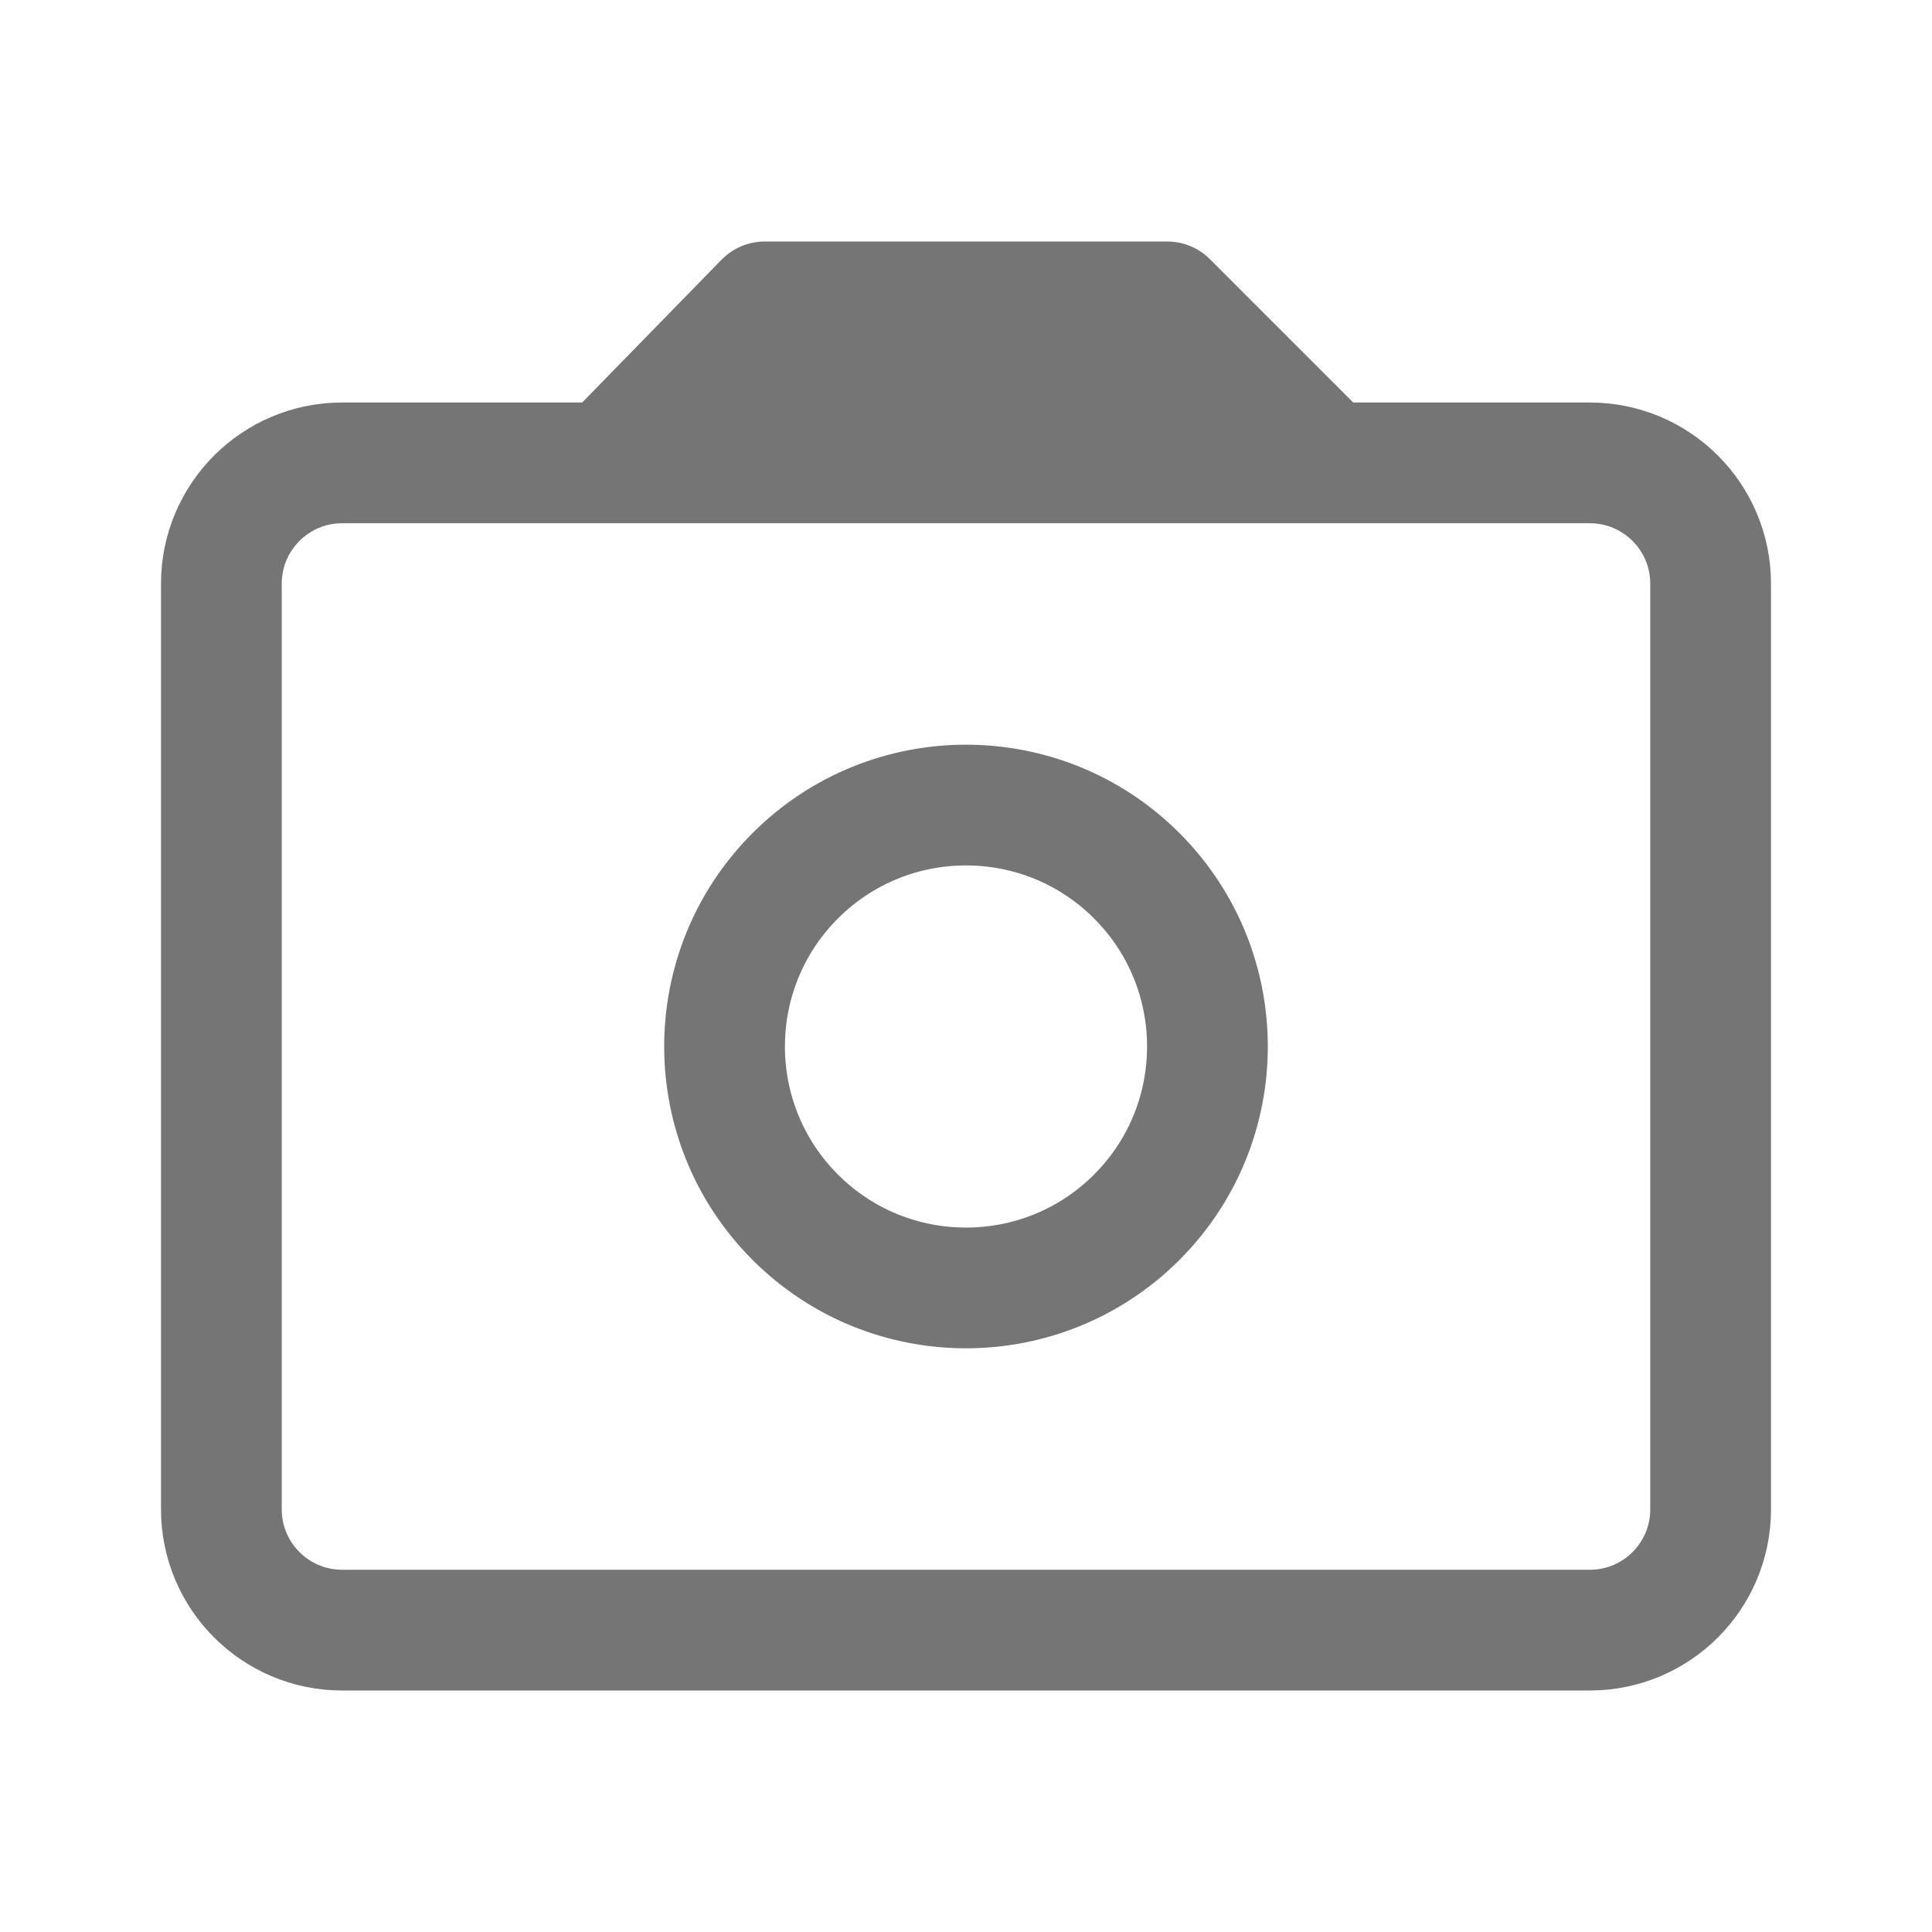
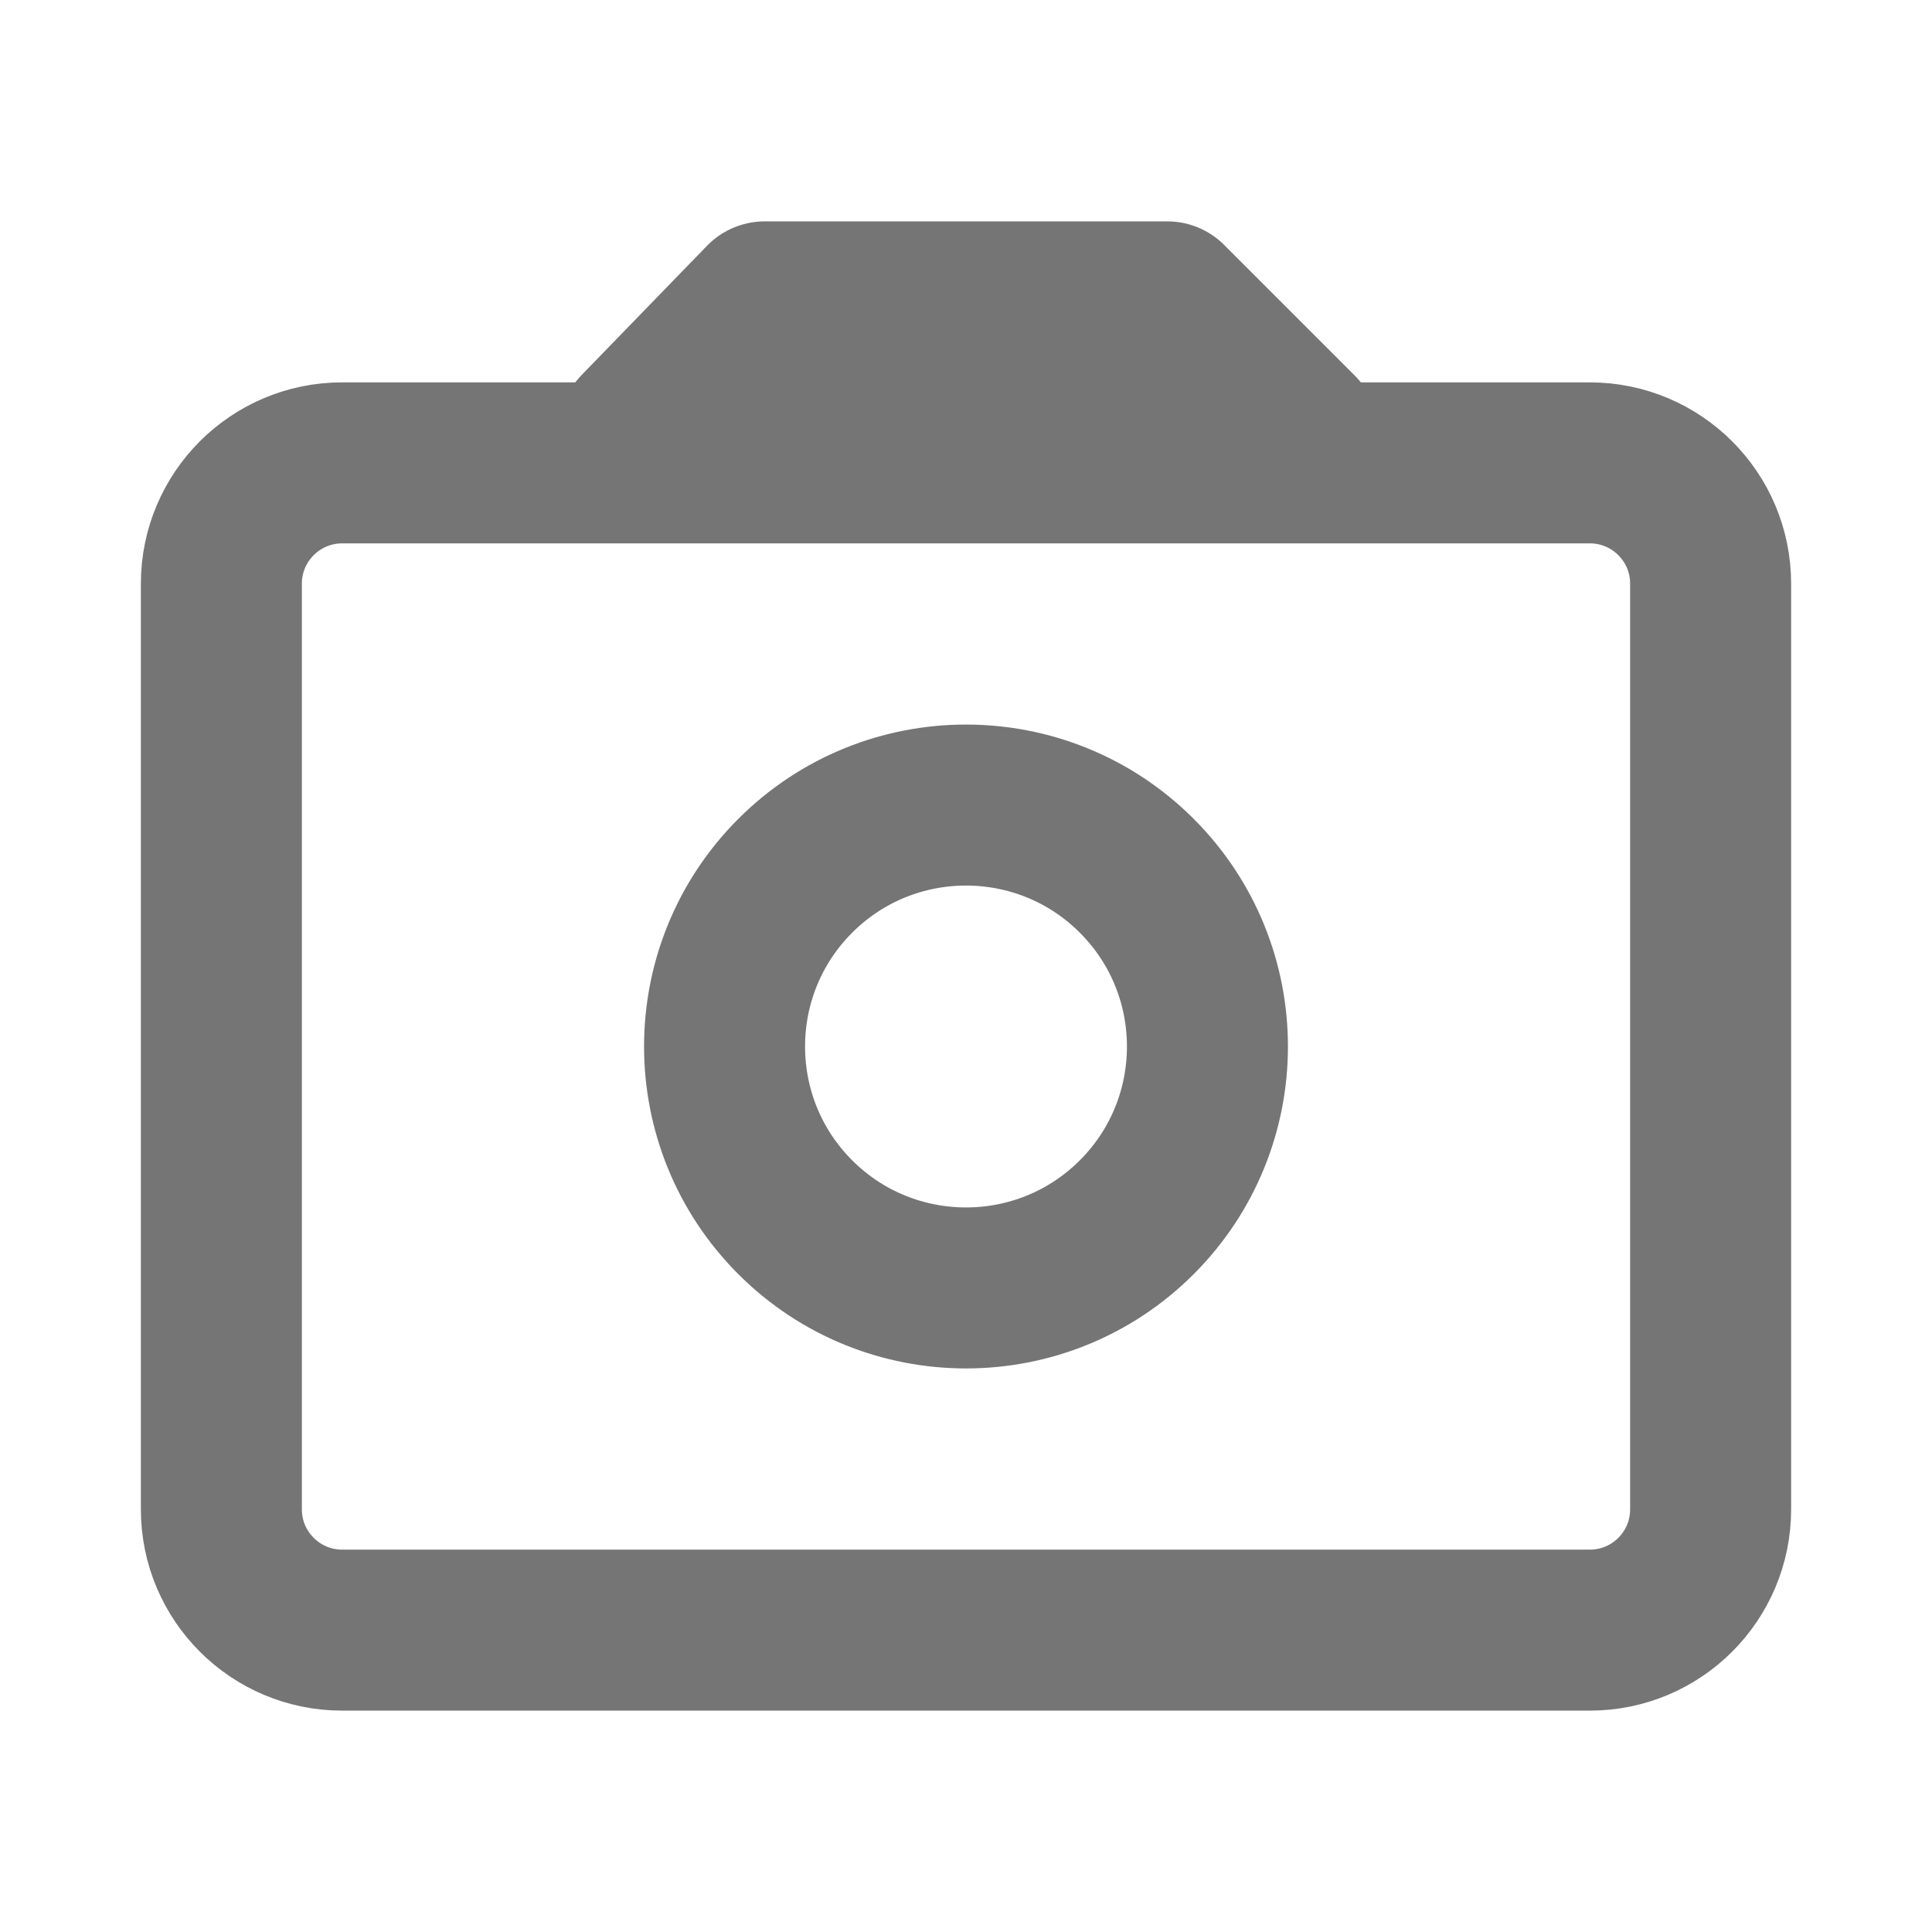
<svg xmlns="http://www.w3.org/2000/svg" fill-rule="evenodd" stroke-linecap="round" stroke-linejoin="round" stroke-miterlimit="1.5" clip-rule="evenodd" viewBox="0 0 24 24">
-   <path fill="none" stroke="#757575" stroke-width="1.5" d="M21.25 7.25c0-.828-.672-1.5-1.5-1.5H4.25c-.828   0-1.5.672-1.5 1.5v11.5c0 .828.672 1.5 1.5 1.5h15.5c.828   0 1.5-.672 1.5-1.5V7.25zM7.548 5.75l1.952-2h5l2 2M9   4.761h6 M9.879 10.879c1.17-1.171 3.072-1.171 4.242   0 1.171 1.17 1.171 3.072 0 4.242-1.17 1.171-3.072   1.171-4.242 0-1.171-1.17-1.171-3.072 0-4.242z" />
+   <path fill="none" stroke="#757575" stroke-width="2" d="M21.25 7.25c0-.828-.672-1.5-1.5-1.5H4.25c-.828 0-1.5.672-1.5    1.5v11.5c0 .828.672 1.5 1.5 1.5h15.5c.828 0 1.5-.672 1.5-1.5V7.25zM7.942   5.356L9.5 3.75h5l1.621 1.621M9 4.761h6m-5.121 6.118c1.17-1.171    3.072-1.171 4.242 0 1.171 1.17 1.171 3.072 0 4.242-1.17    1.171-3.072 1.171-4.242 0-1.171-1.17-1.171-3.072 0-4.242z" />
</svg>
